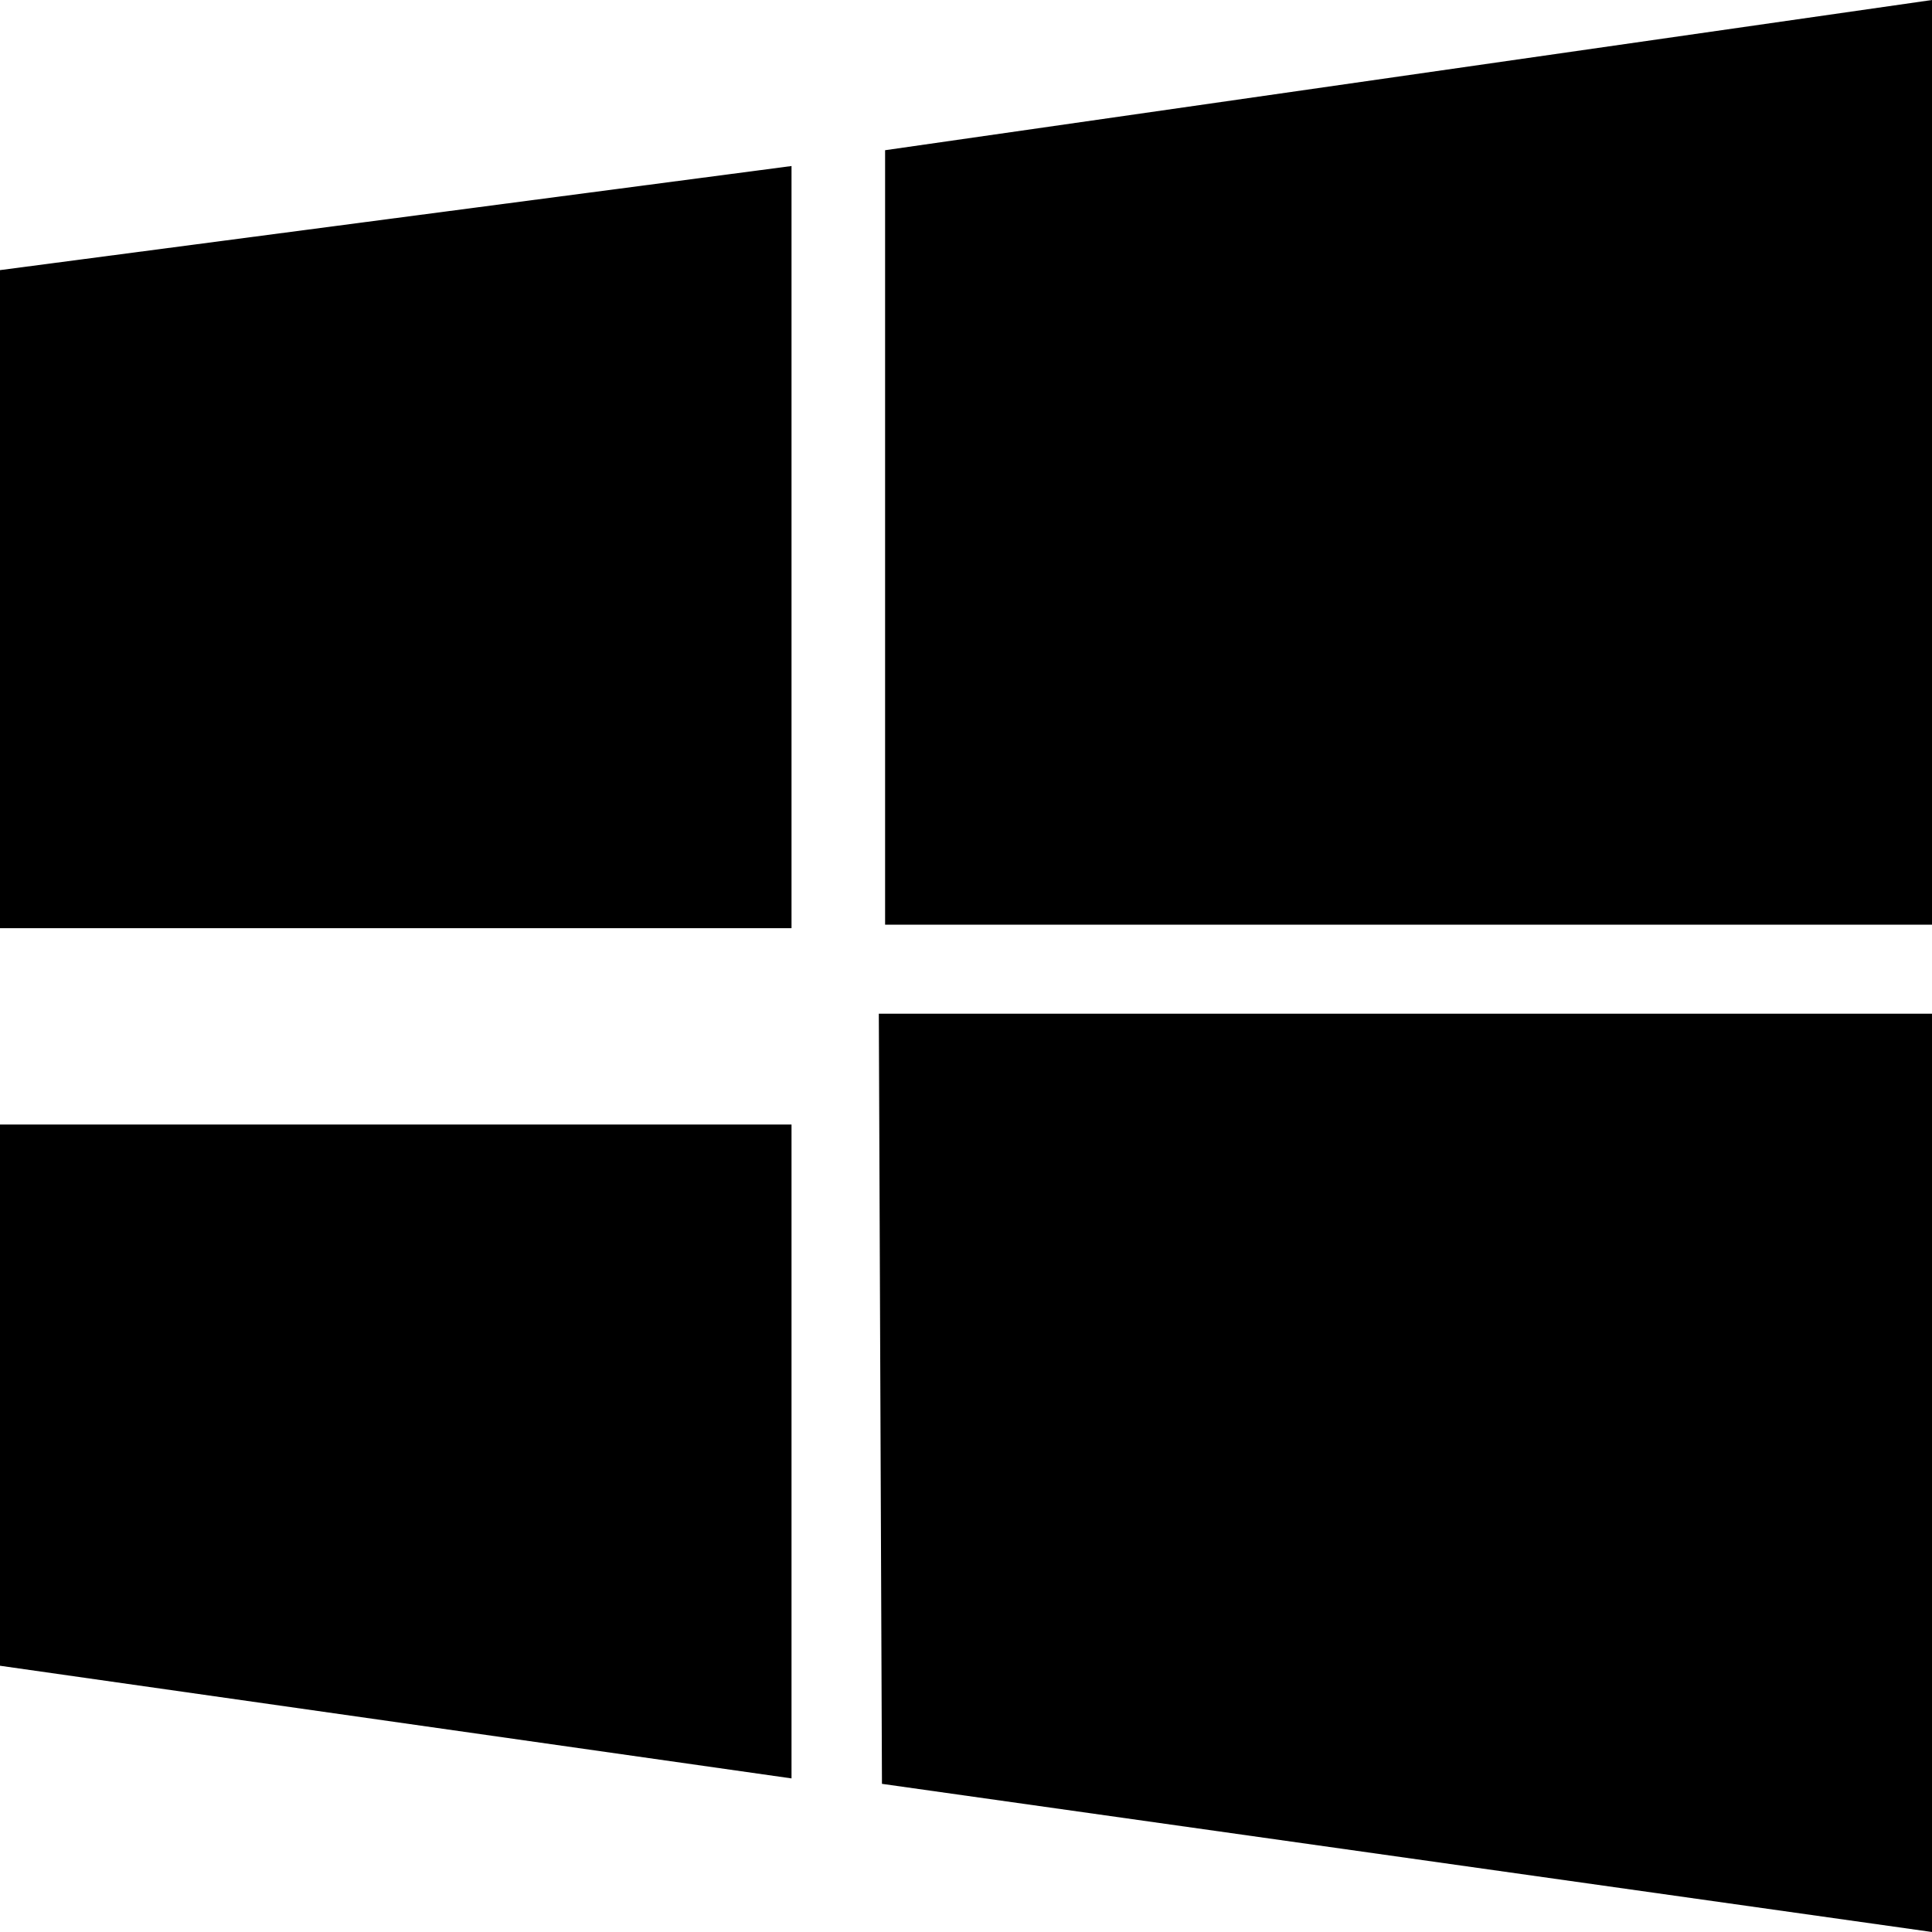
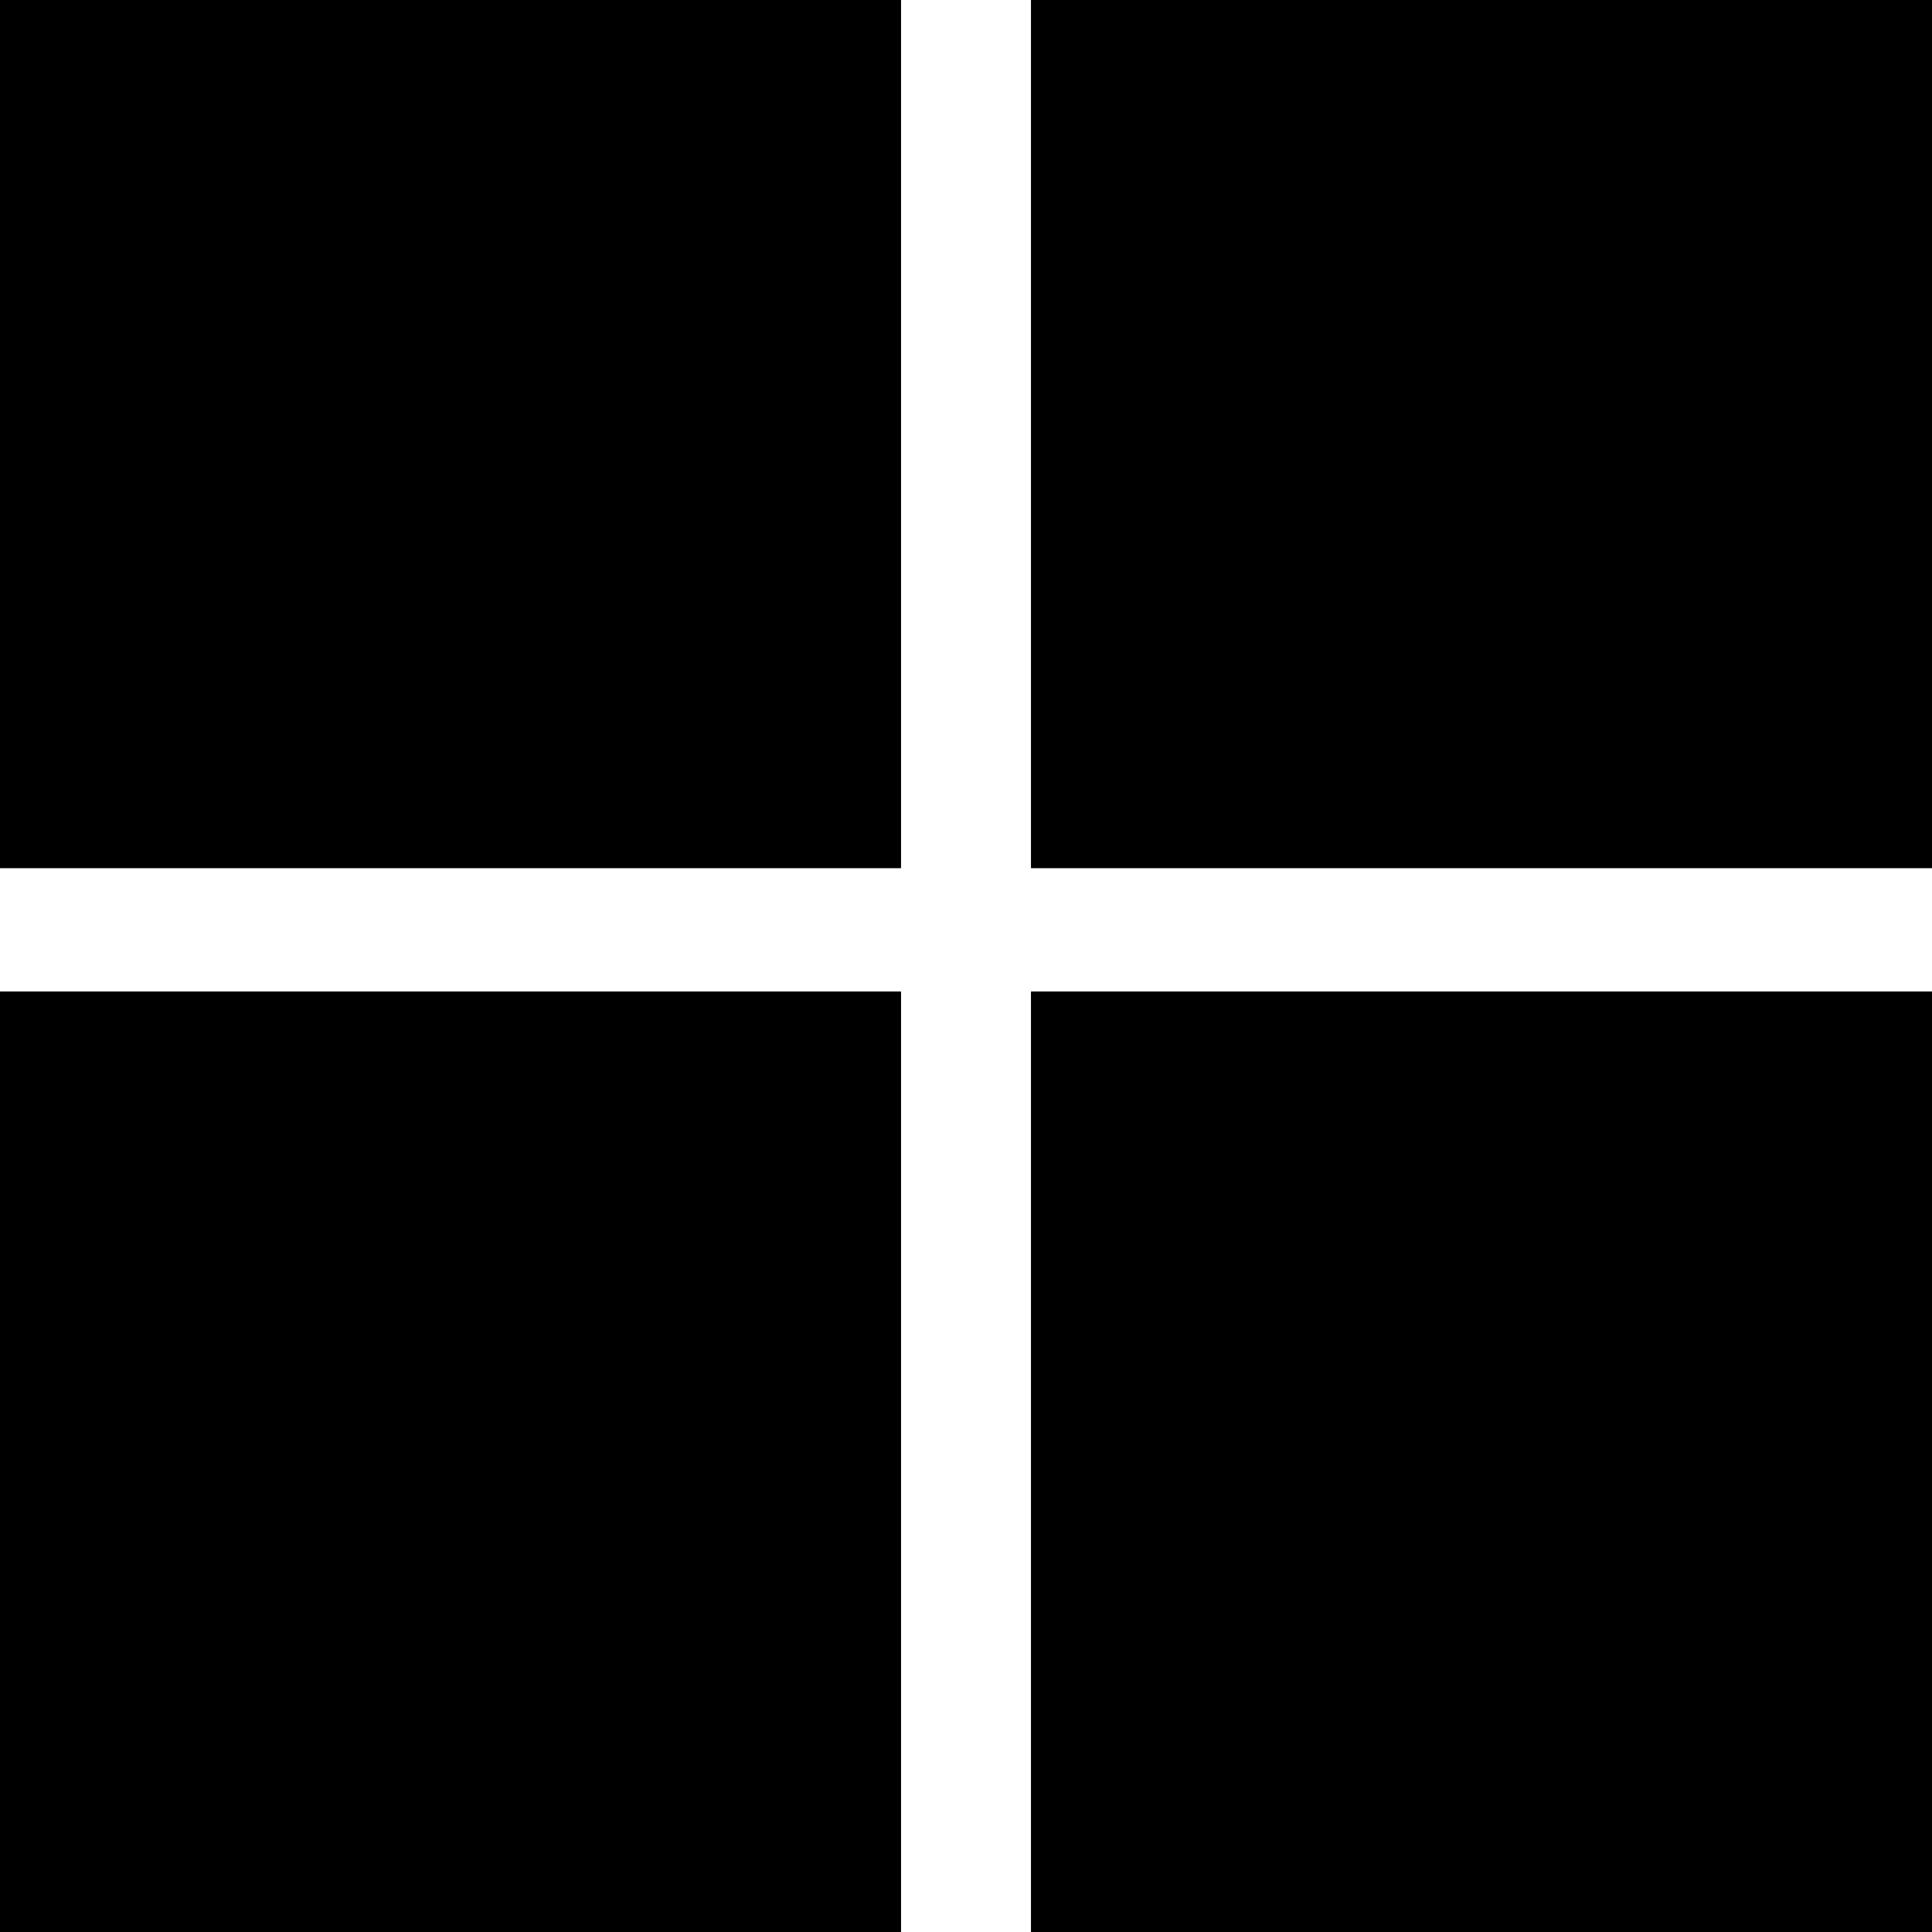
- <svg xmlns="http://www.w3.org/2000/svg" width="24" height="24" fill="currentColor" viewBox="0 0 16 16">
-   <path d="M6.555 1.375 0 2.237v5.45h6.555zM0 13.795l6.555.933V9.313H0zm7.278-5.4.026 6.378L16 16V8.395zM16 0 7.33 1.244v6.414H16z" />
+ <svg xmlns="http://www.w3.org/2000/svg" width="16" height="16" fill="currentColor" class="bi bi-microsoft" viewBox="0 0 16 16">
+   <path d="M7.462 0H0v7.19h7.462zM16 0H8.538v7.19H16zM7.462 8.211H0V16h7.462zm8.538 0H8.538V16H16z" />
</svg>
